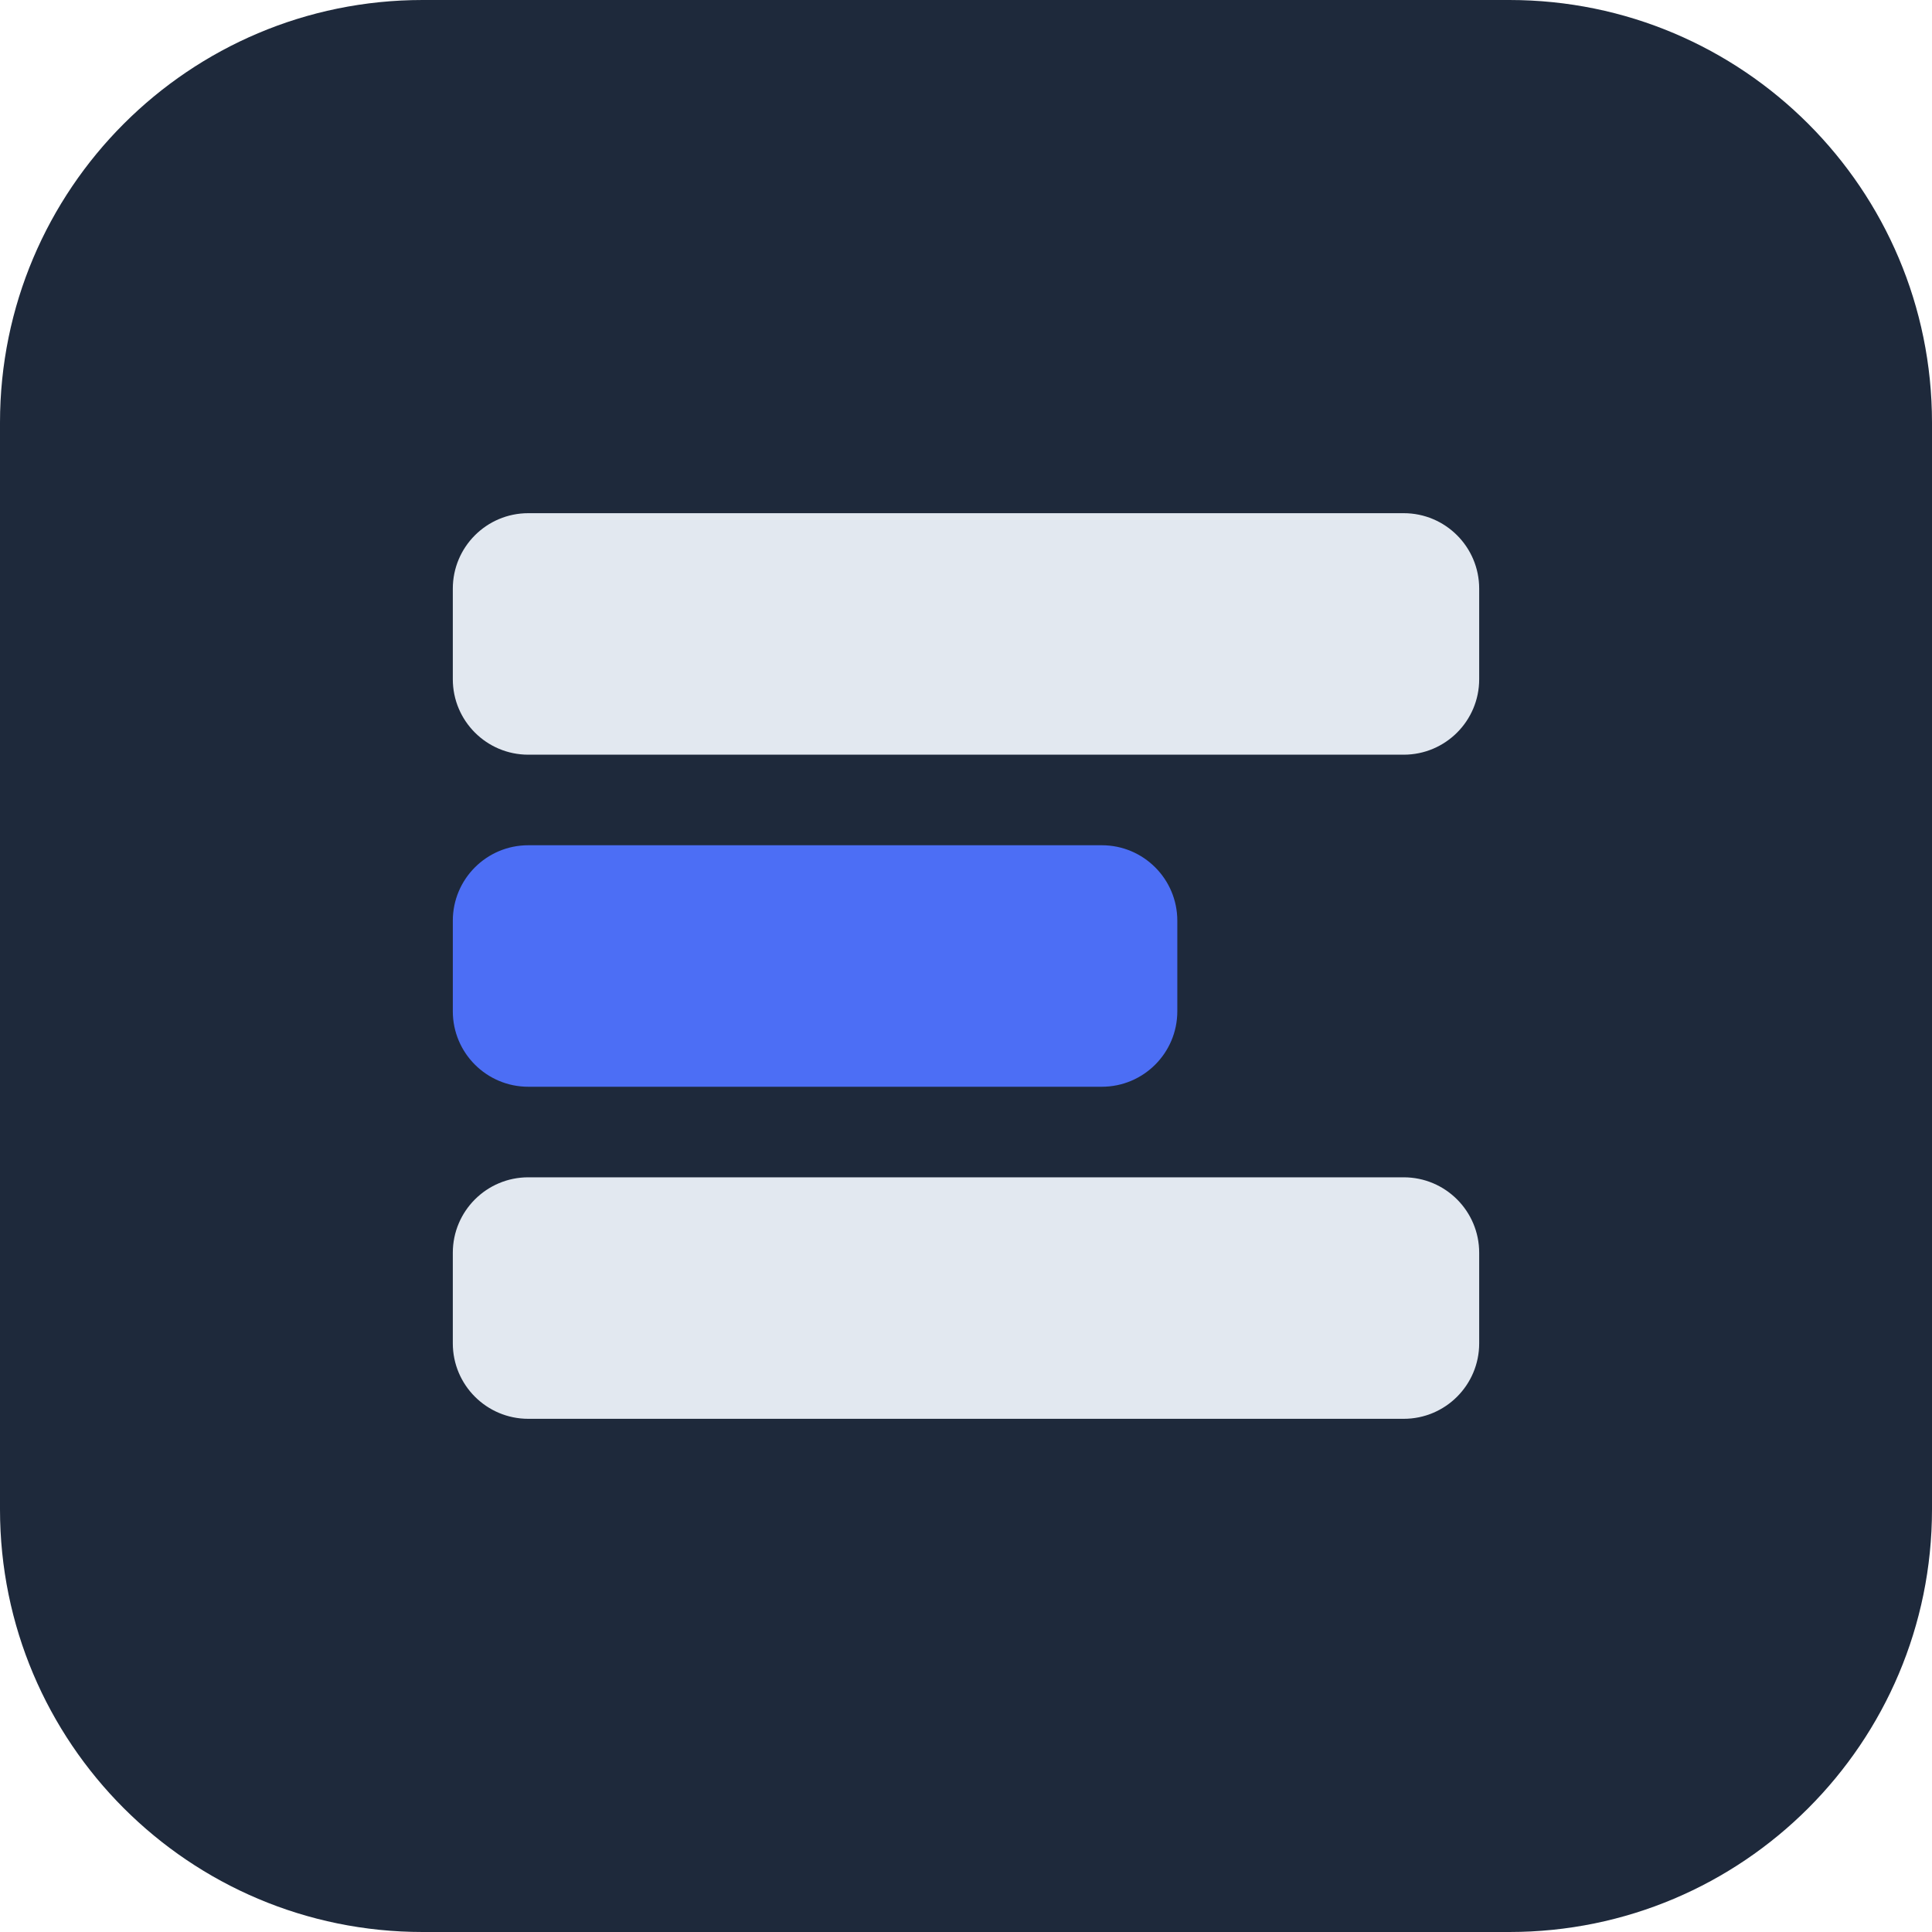
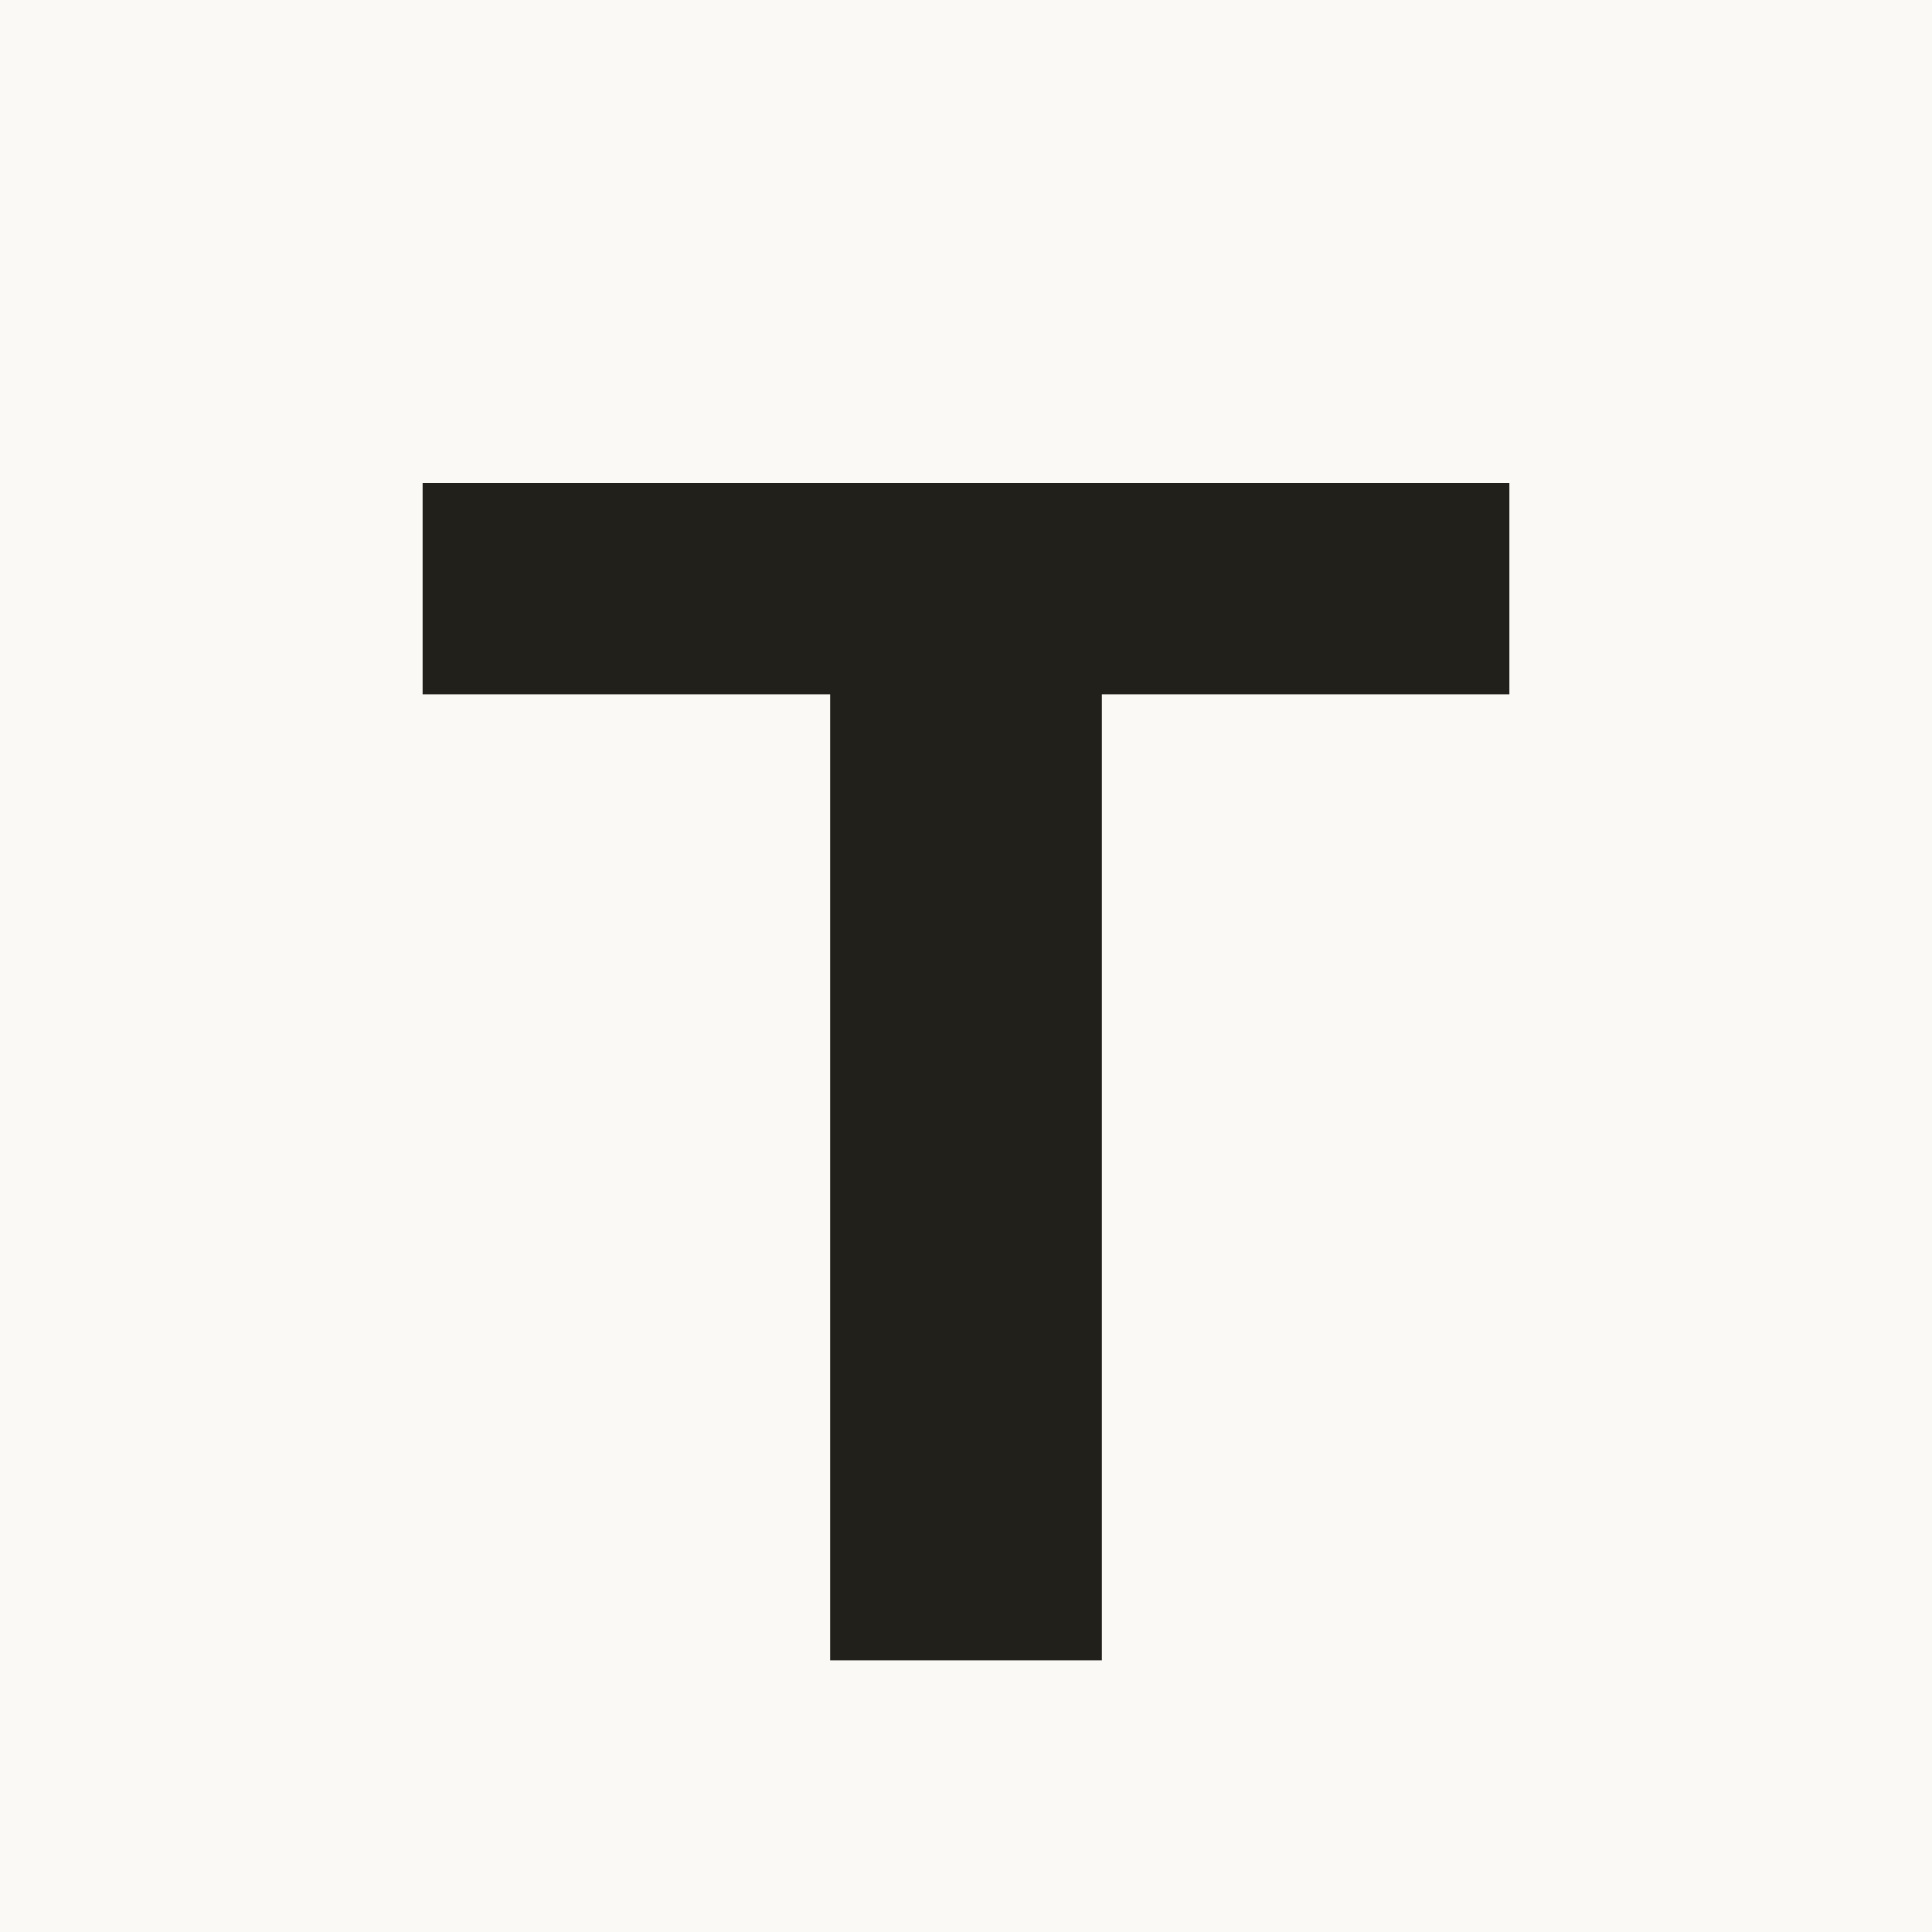
<svg xmlns="http://www.w3.org/2000/svg" viewBox="0 0 64 64" role="img" aria-label="Taliesin">
-   <rect width="64" height="64" rx="14" fill="#1e293b" />
-   <rect x="15" y="17" width="34" height="8" rx="2.5" fill="#e2e8f0" />
-   <rect x="15" y="28" width="24" height="8" rx="2.5" fill="#4c6ef5" />
-   <rect x="15" y="39" width="34" height="8" rx="2.5" fill="#e2e8f0" />
+   <rect width="64" height="64" fill="#FBF9F5" />
+   <path d="M14 16h36v7H36.5v32h-9V23H14z" fill="#22201A" />
</svg>
